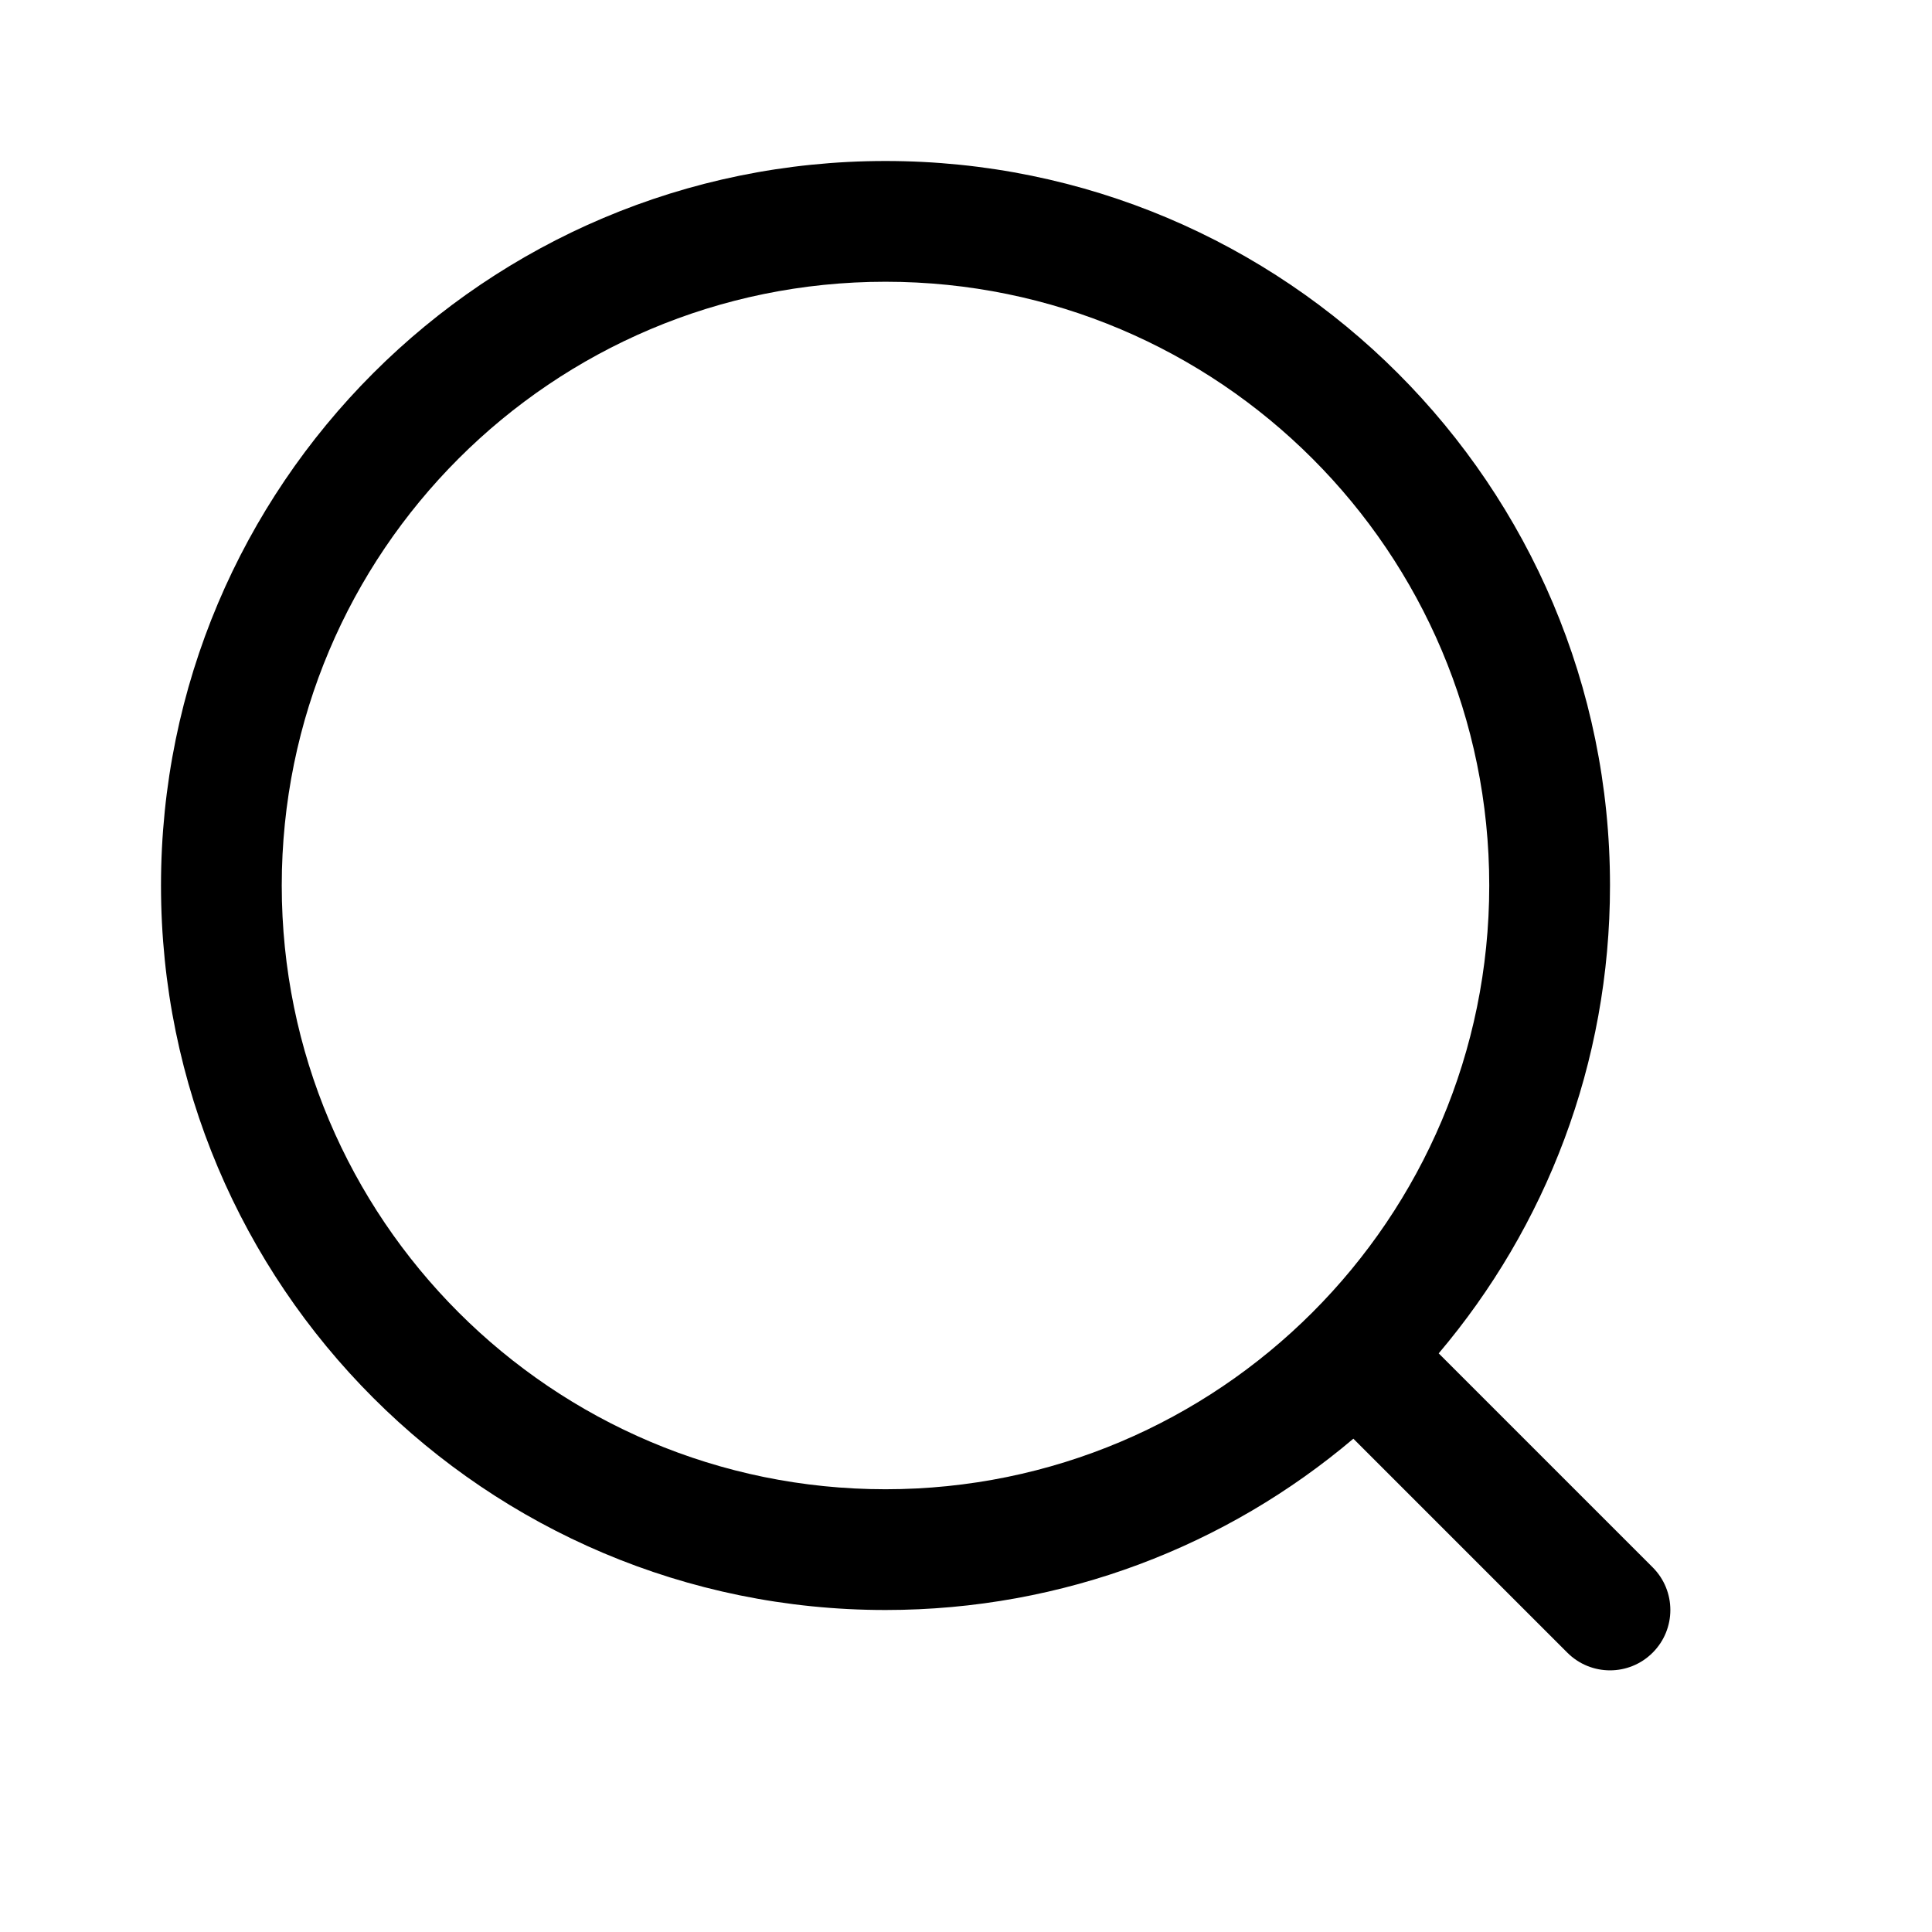
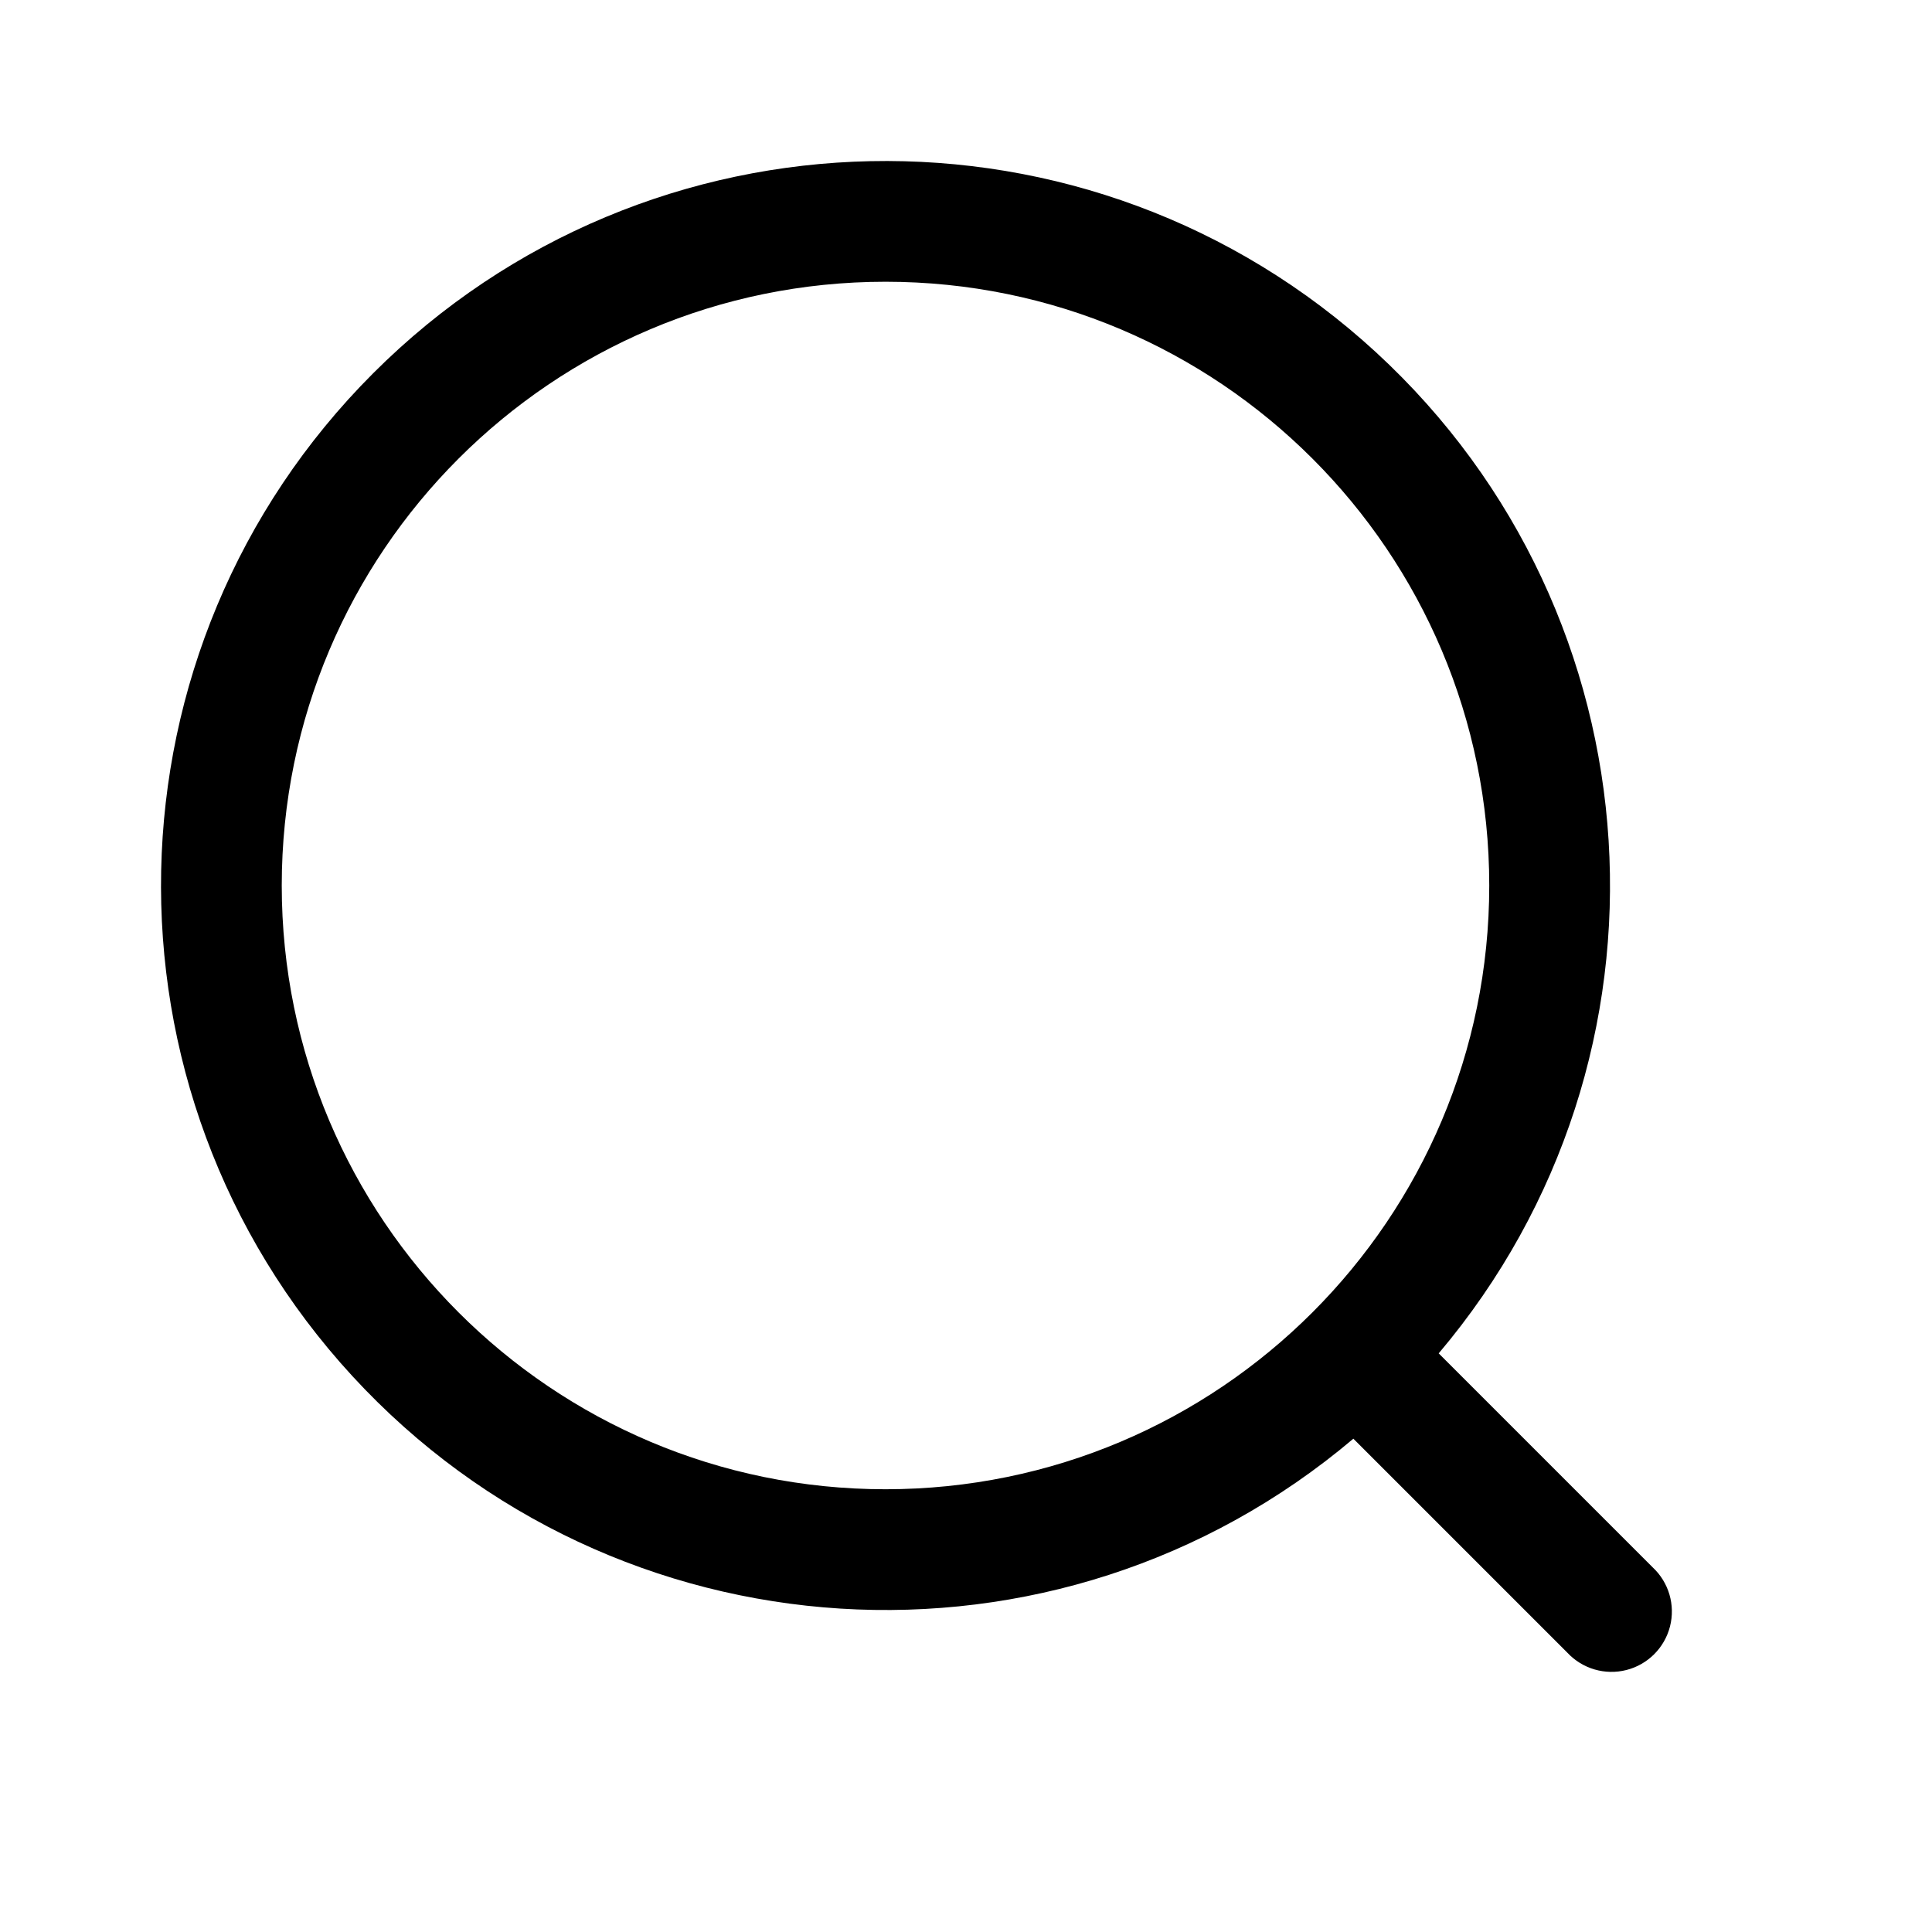
- <svg xmlns="http://www.w3.org/2000/svg" width="24" height="24" viewBox="0 0 24 24" fill="none">
-   <path fill-rule="evenodd" clip-rule="evenodd" d="M17.872 16.812C19.2 15.244 20 13.215 20 11C20 6.029 15.971 2 11 2C6.029 2 2 6.029 2 11C2 15.971 6.029 20 11 20C13.215 20 15.244 19.2 16.812 17.872L19.47 20.53C19.763 20.823 20.237 20.823 20.53 20.53C20.823 20.237 20.823 19.763 20.53 19.47L17.872 16.812ZM18.5 11C18.5 15.142 15.142 18.5 11 18.5C6.858 18.5 3.5 15.142 3.5 11C3.5 6.858 6.858 3.5 11 3.5C15.142 3.5 18.5 6.858 18.5 11Z" fill="black" />
+ <svg xmlns="http://www.w3.org/2000/svg" width="24" height="24" fill="none">
+   <path fill="#000" fill-rule="evenodd" d="M17.872 16.812a9 9 0 1 0-1.06 1.06l2.658 2.658a.75.75 0 1 0 1.06-1.06l-2.658-2.658ZM18.5 11a7.5 7.5 0 1 1-15 0 7.5 7.5 0 0 1 15 0Z" clip-rule="evenodd" />
</svg>
